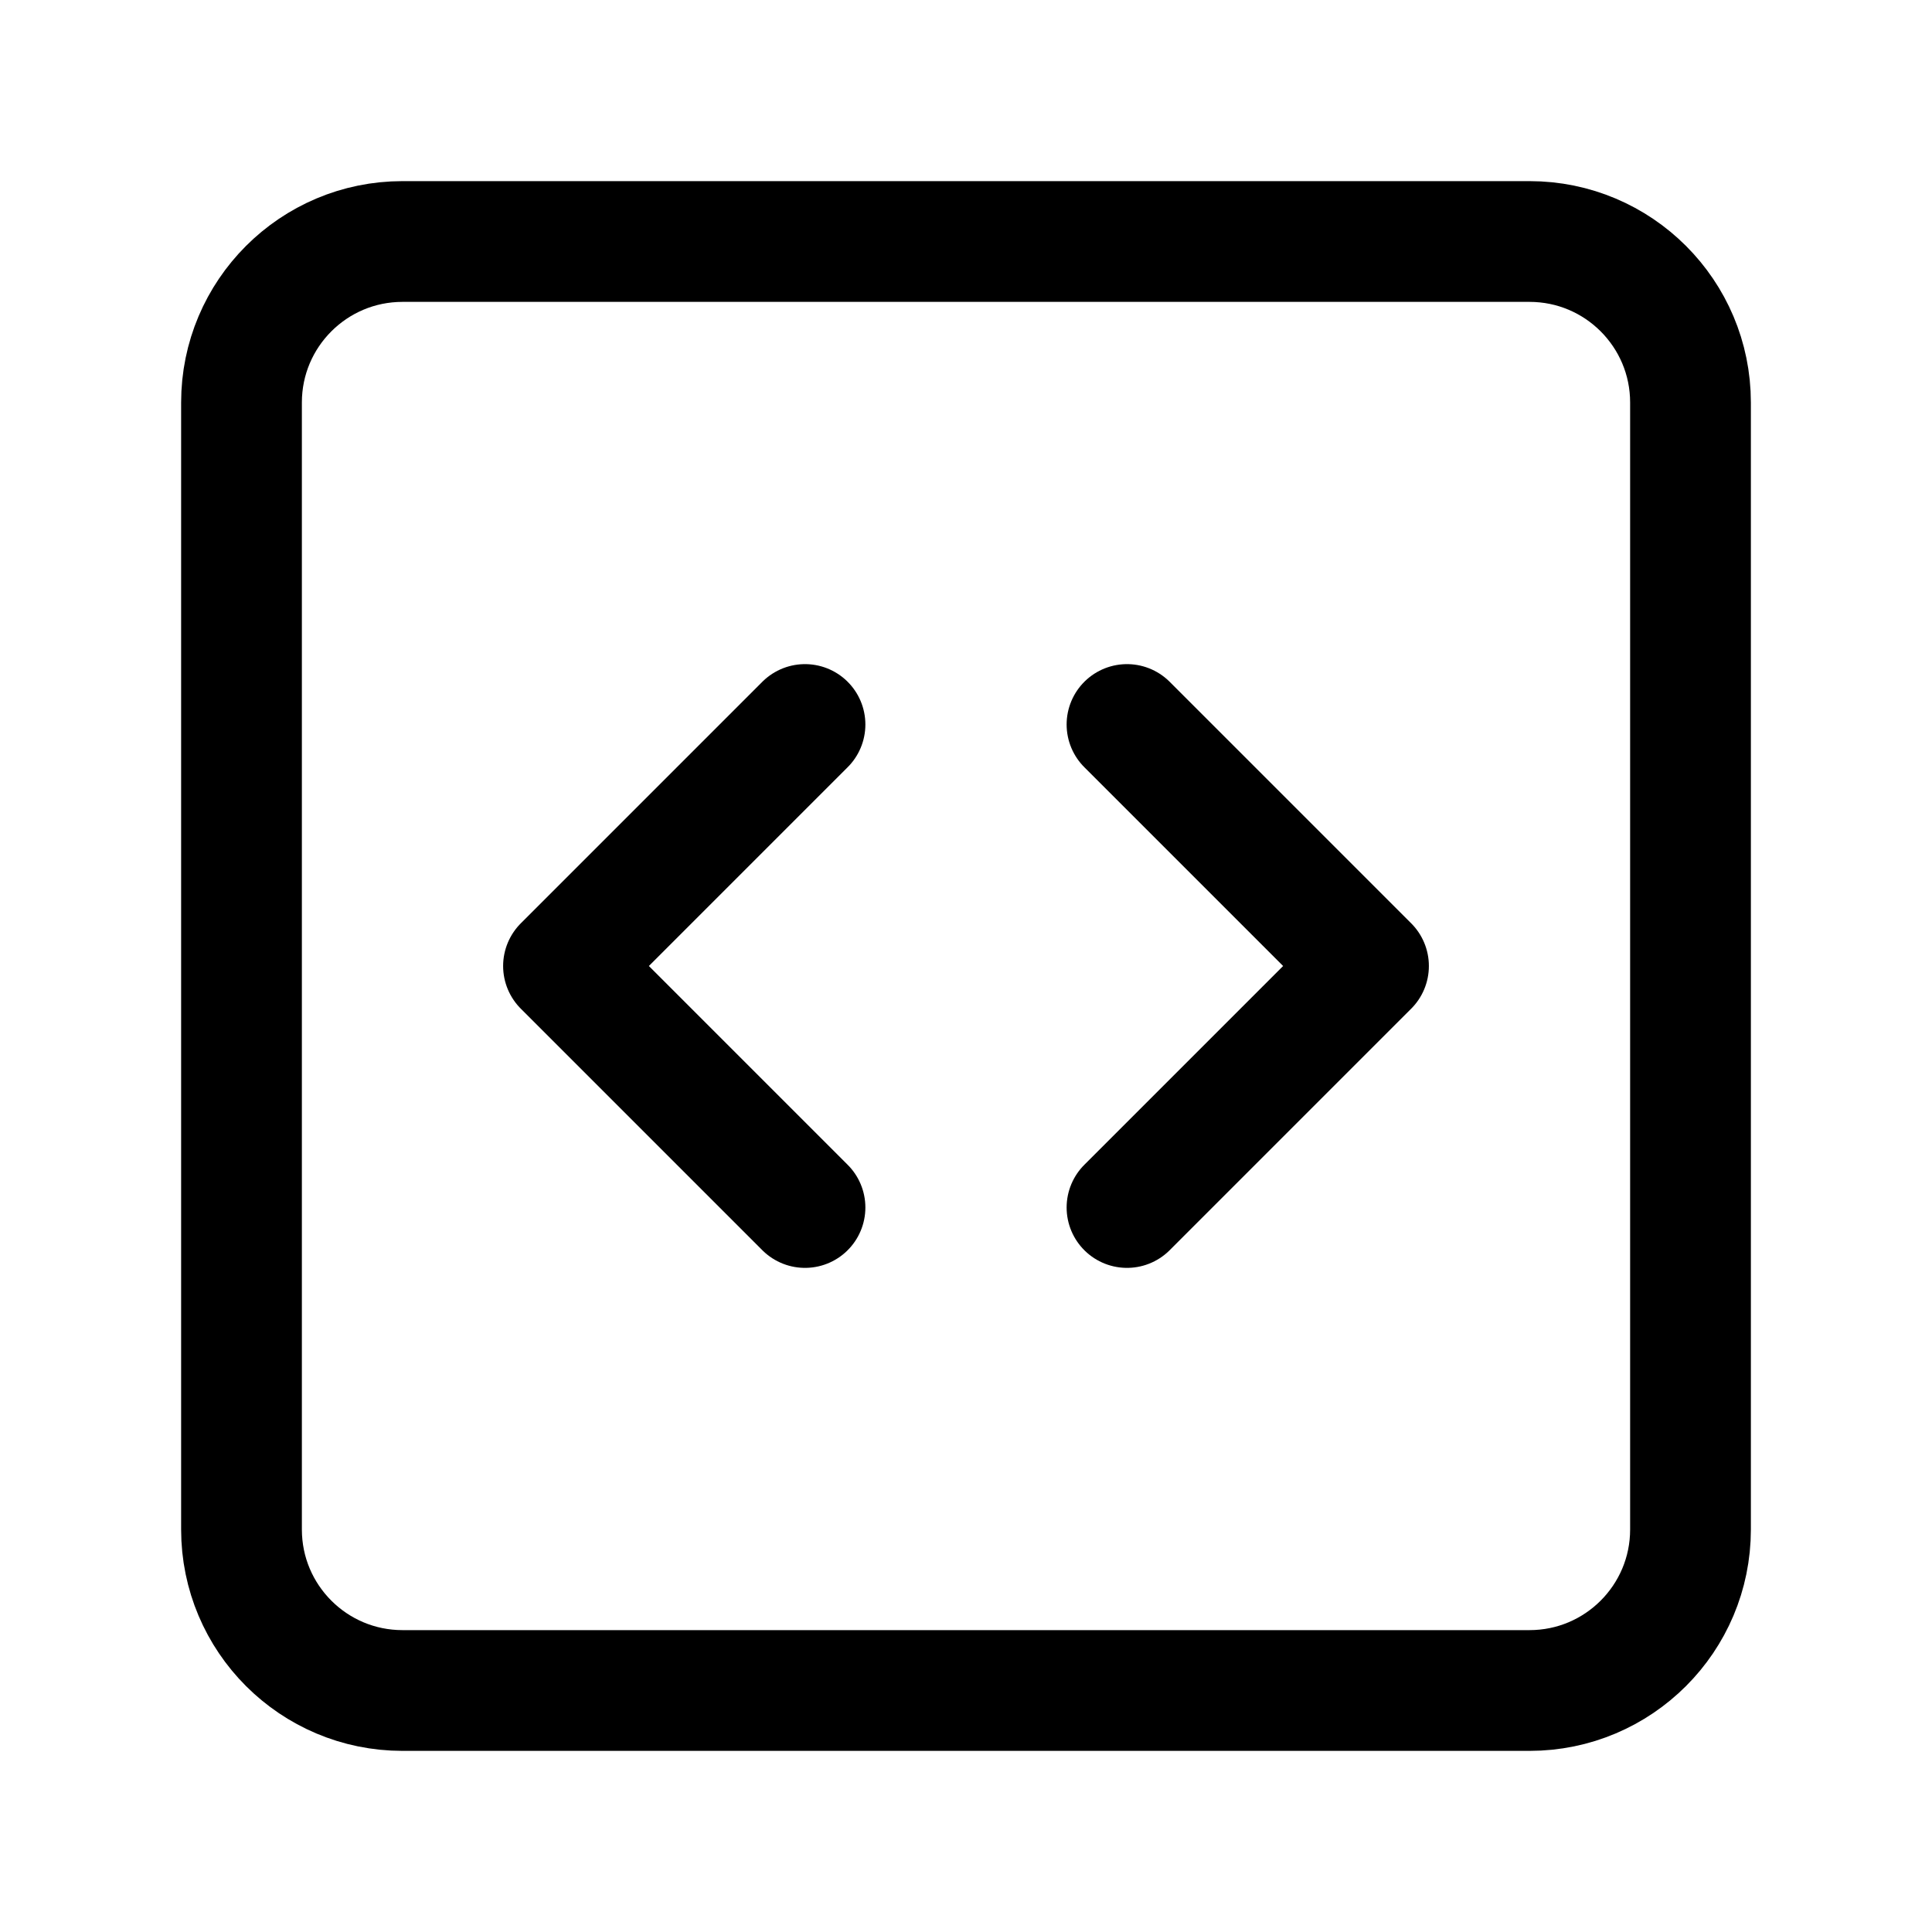
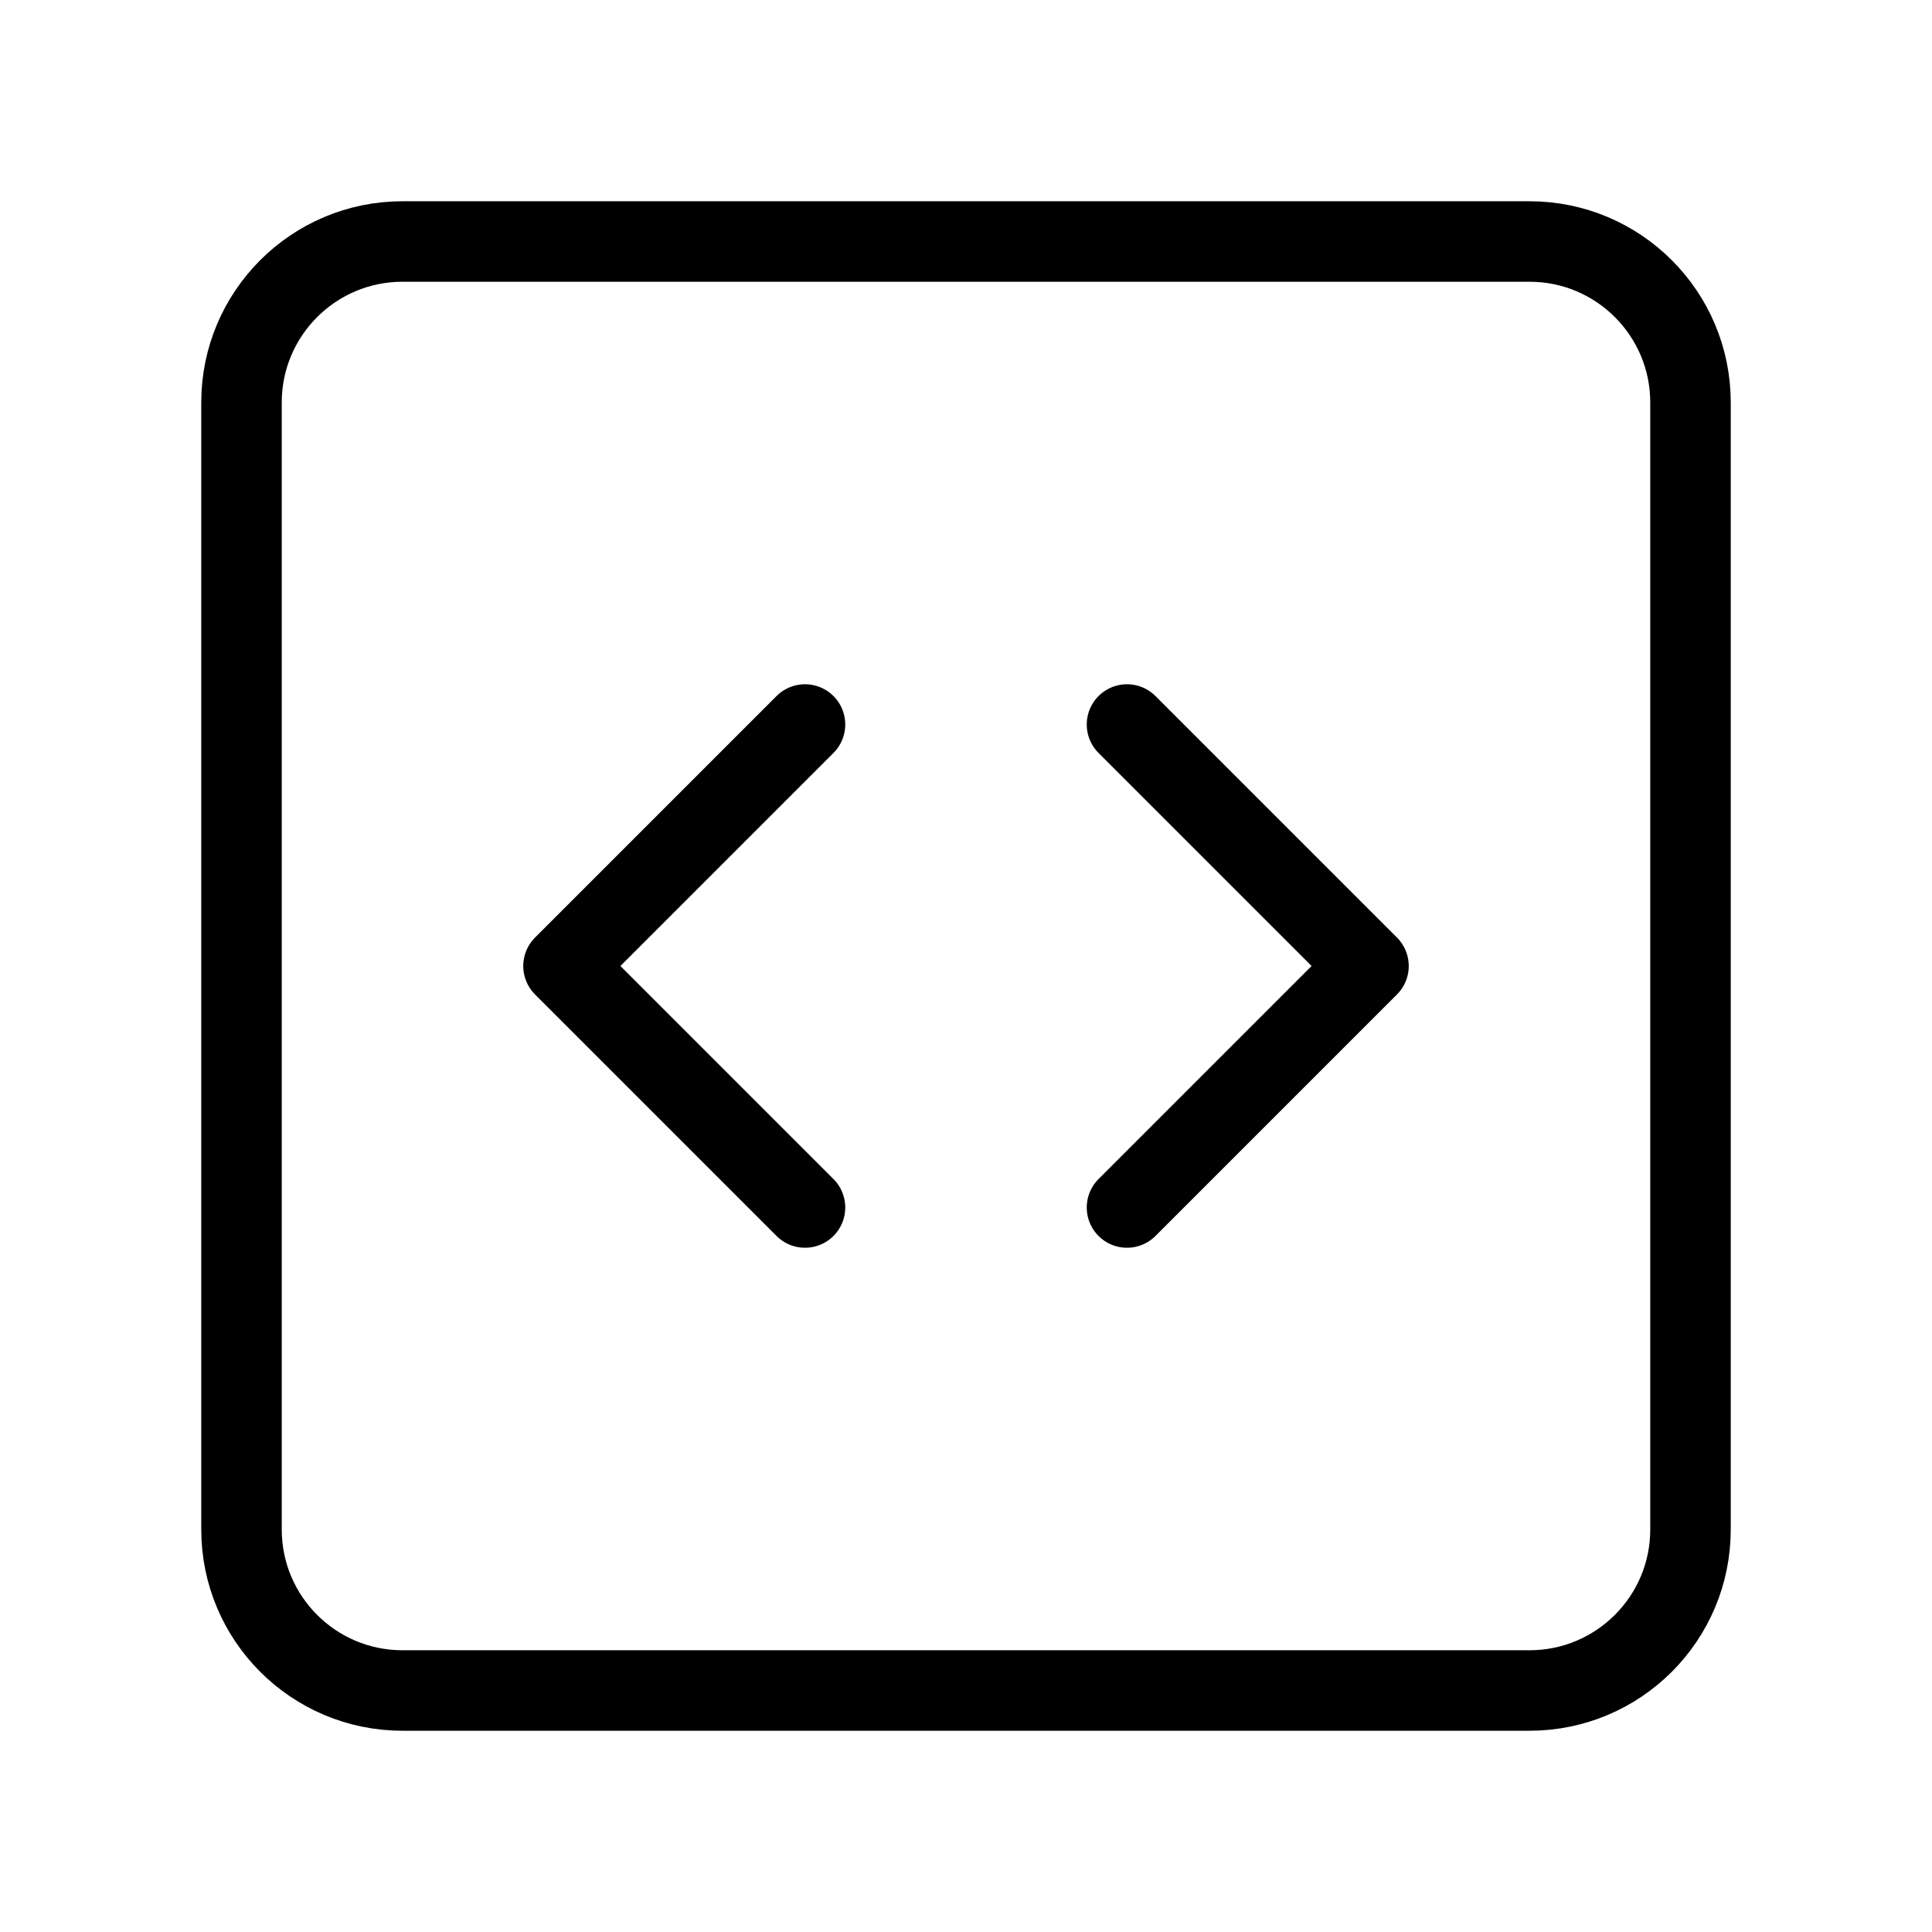
- <svg xmlns="http://www.w3.org/2000/svg" viewBox="0 0 24 24" fill="none" stroke="currentColor" stroke-width="1.5" stroke-linecap="round" stroke-linejoin="round">
+ <svg xmlns="http://www.w3.org/2000/svg" viewBox="0 0 24 24" fill="none" stroke="currentColor" stroke-linecap="round" stroke-linejoin="round">
  <path d="m10 9-3 3 3 3" />
  <path d="m14 15 3-3-3-3" />
  <rect x="3" y="3" width="18" height="18" rx="2" />
</svg>
